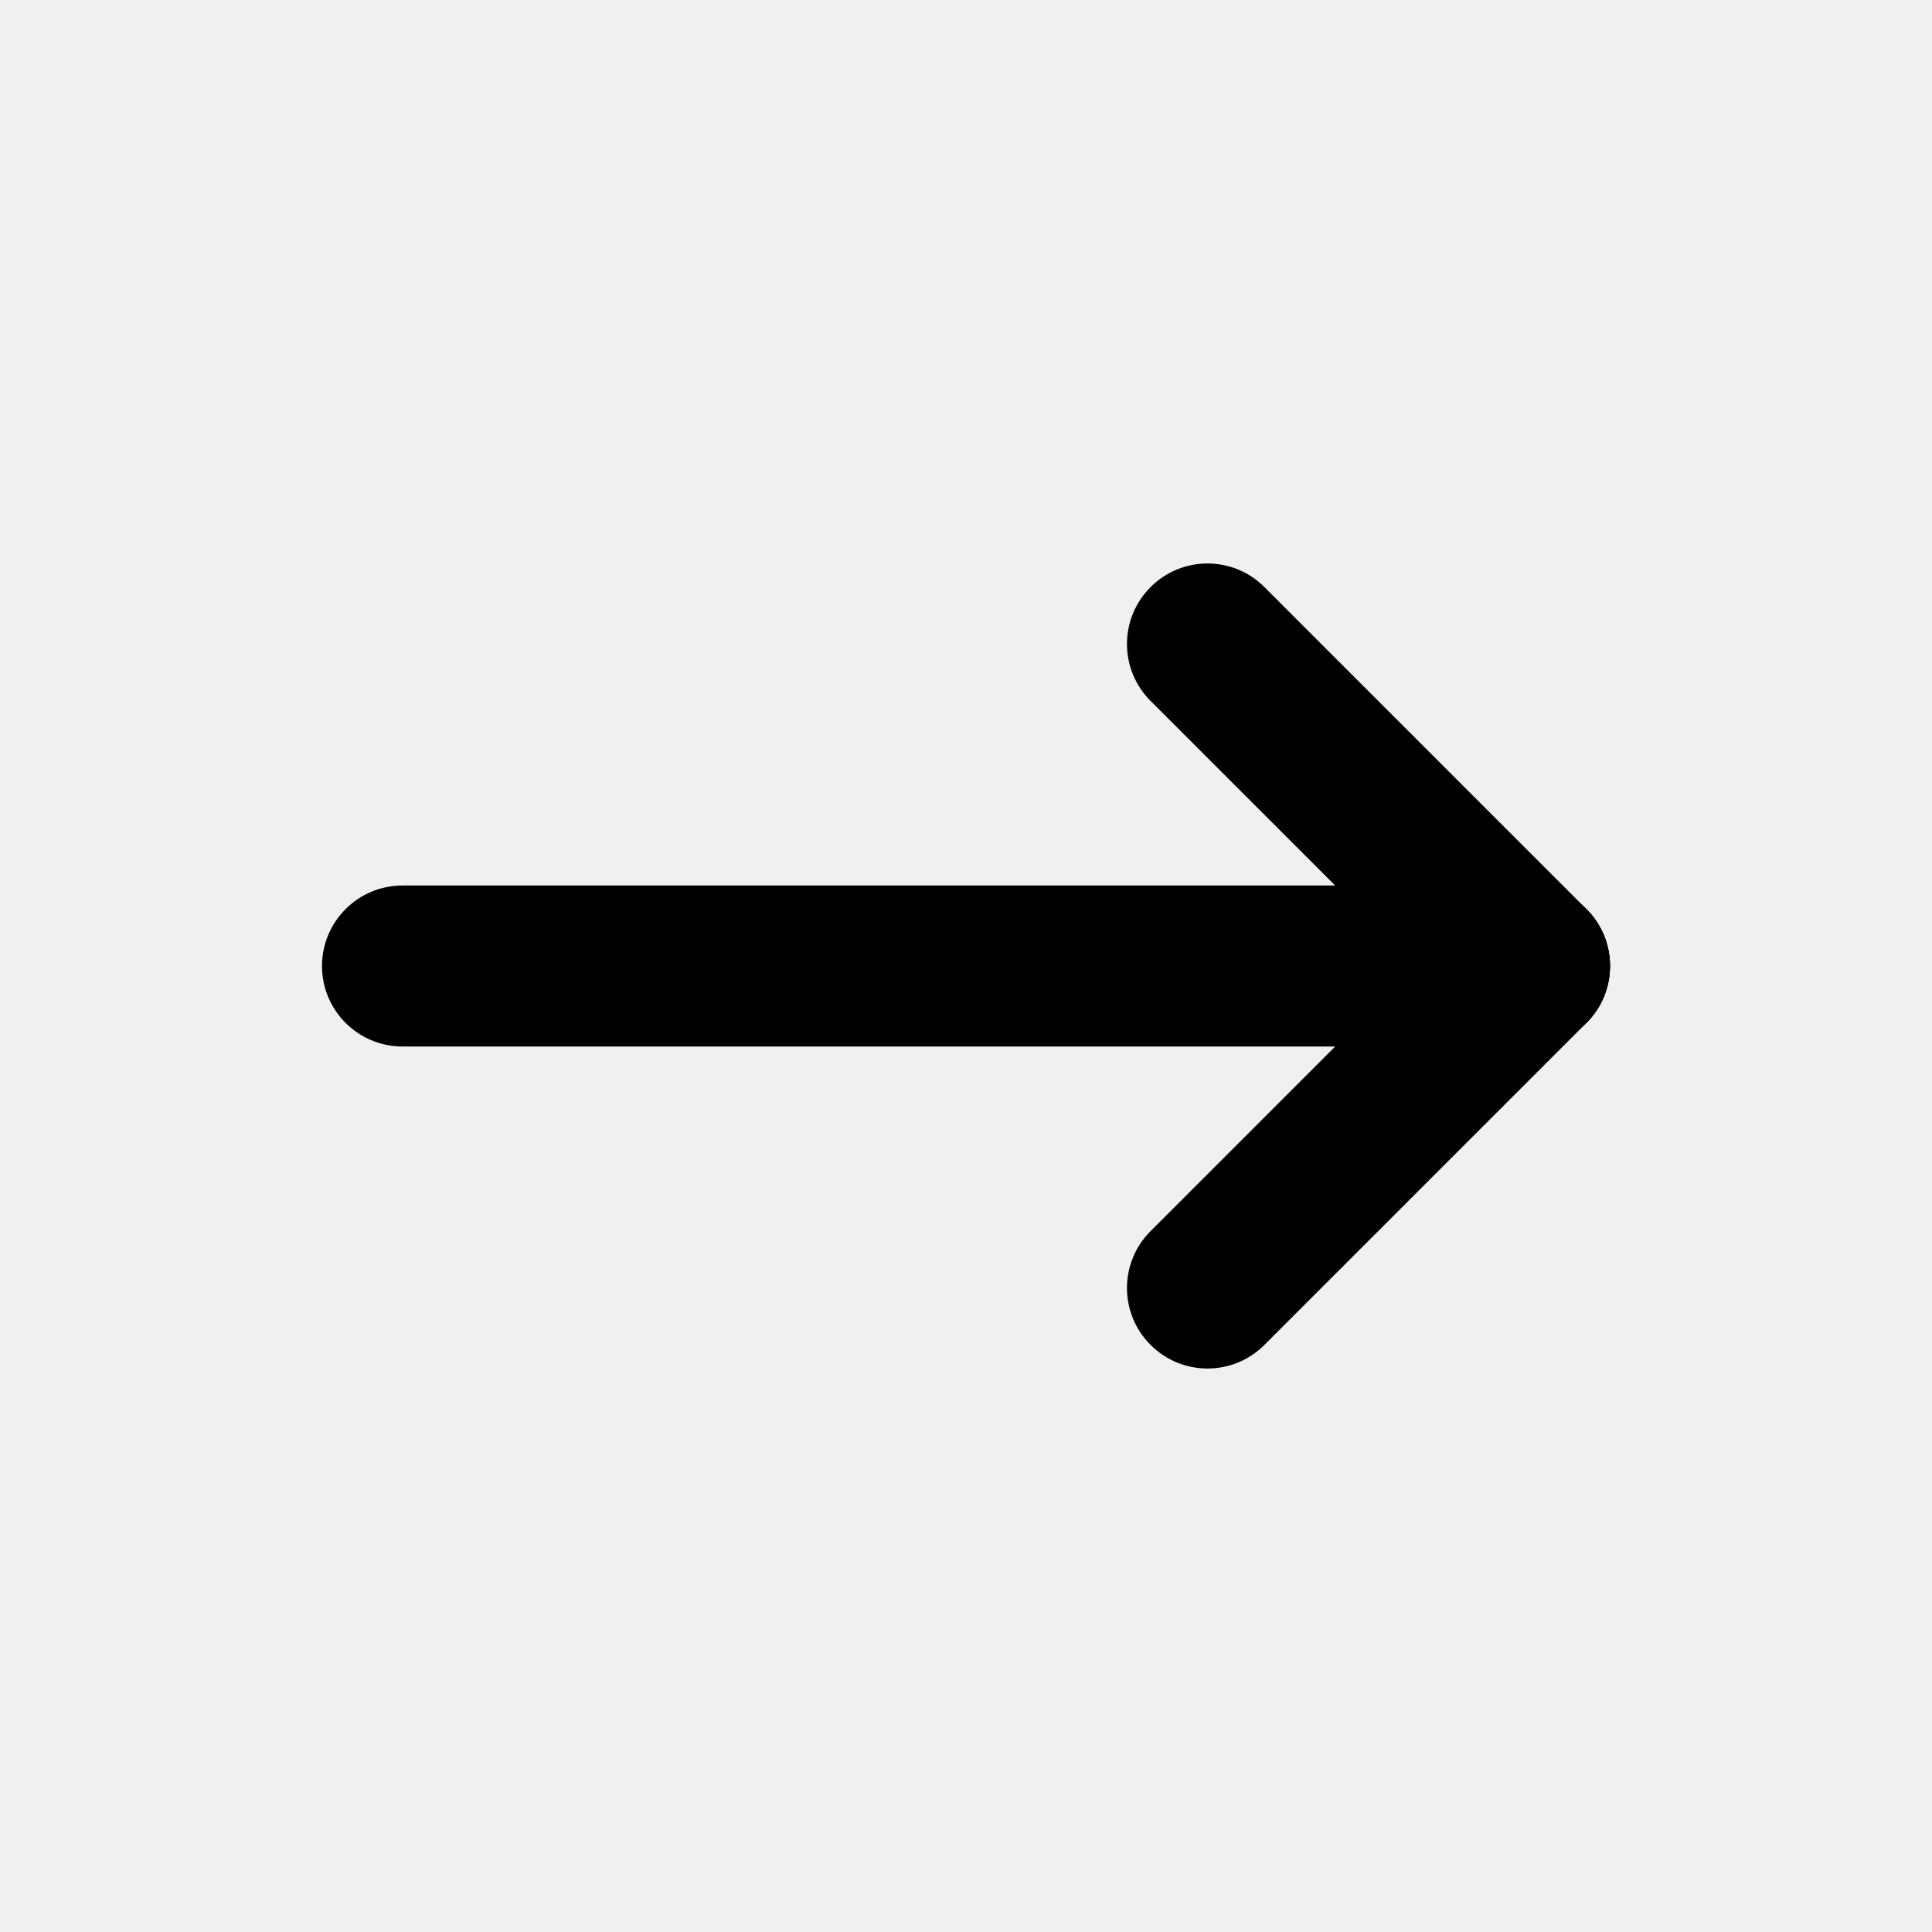
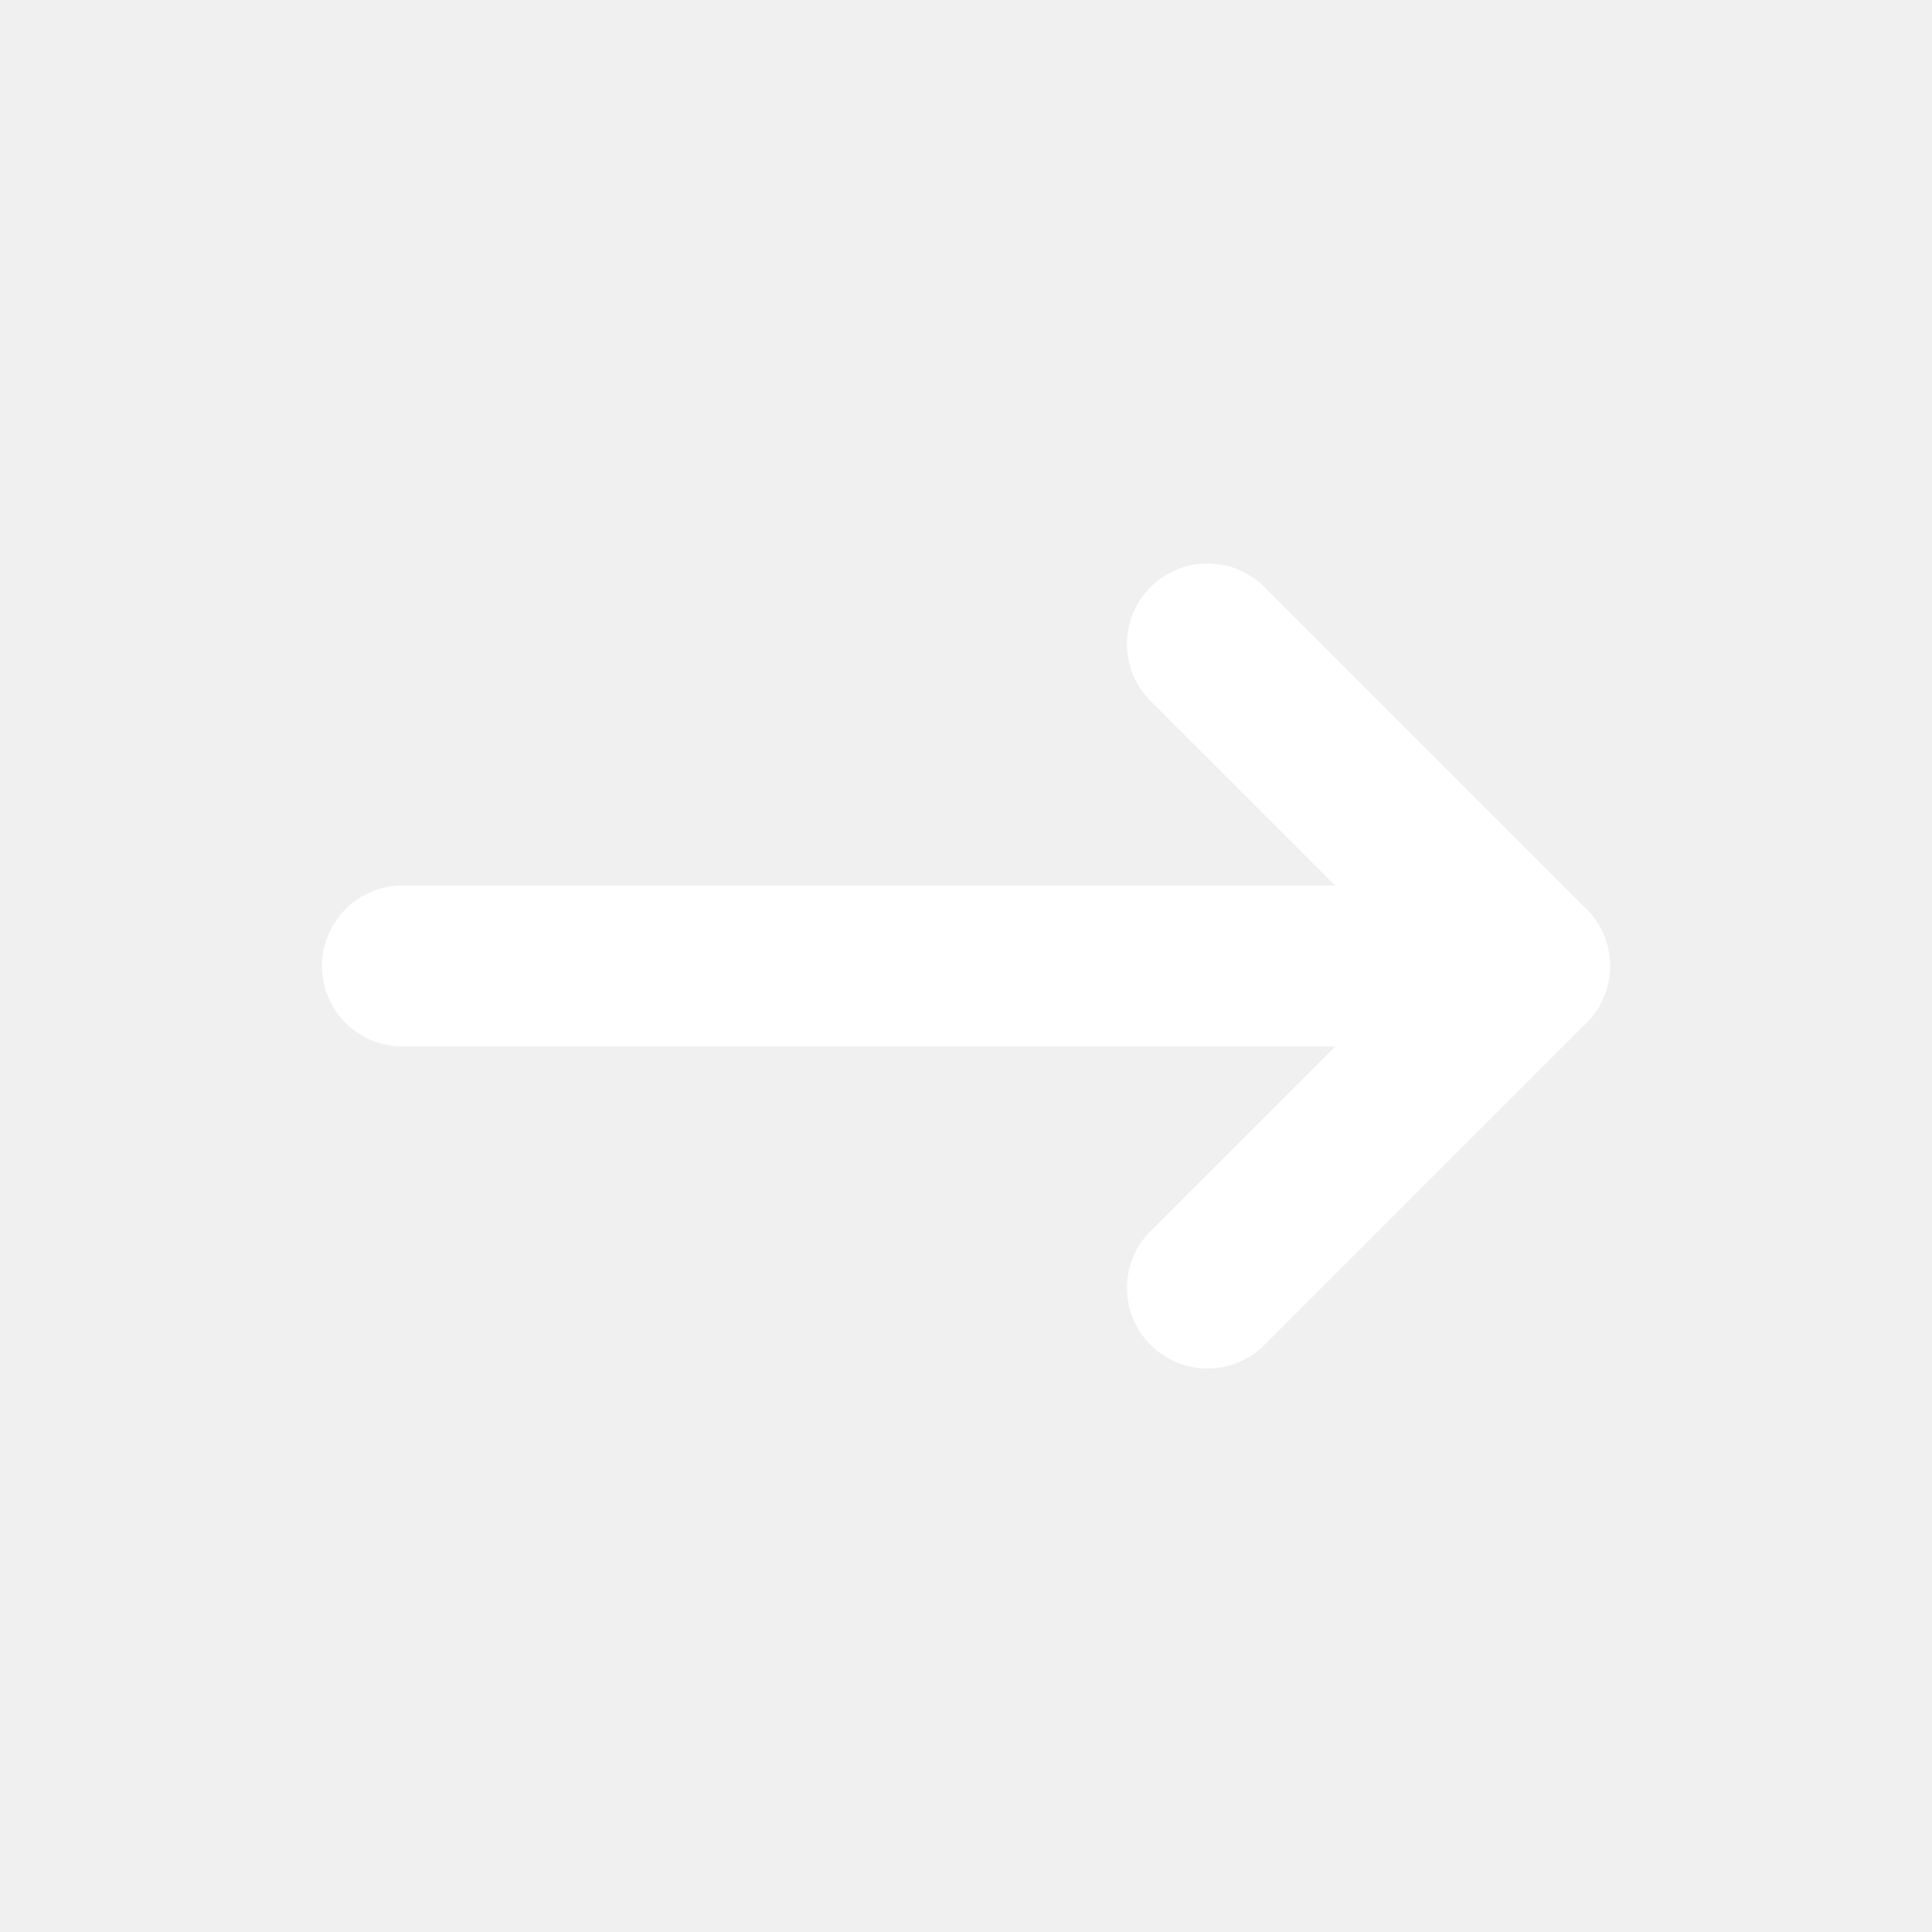
<svg xmlns="http://www.w3.org/2000/svg" width="24" height="24" viewBox="0 0 24 24" fill="none">
-   <path fill-rule="evenodd" clip-rule="evenodd" d="M4 12C4 11.448 4.448 11 5 11H19C19.552 11 20 11.448 20 12C20 12.552 19.552 13 19 13H5C4.448 13 4 12.552 4 12Z" fill="black" />
-   <path fill-rule="evenodd" clip-rule="evenodd" d="M19.707 11.293C20.098 11.683 20.098 12.317 19.707 12.707L15.707 16.707C15.317 17.098 14.683 17.098 14.293 16.707C13.902 16.317 13.902 15.683 14.293 15.293L18.293 11.293C18.683 10.902 19.317 10.902 19.707 11.293Z" fill="black" />
-   <path fill-rule="evenodd" clip-rule="evenodd" d="M14.293 7.293C14.683 6.902 15.317 6.902 15.707 7.293L19.707 11.293C20.098 11.683 20.098 12.317 19.707 12.707C19.317 13.098 18.683 13.098 18.293 12.707L14.293 8.707C13.902 8.317 13.902 7.683 14.293 7.293Z" fill="black" />
+   <path fill-rule="evenodd" clip-rule="evenodd" d="M4 12C4 11.448 4.448 11 5 11H19C19.552 11 20 11.448 20 12C20 12.552 19.552 13 19 13H5C4.448 13 4 12.552 4 12Z" fill="white" />
+   <path fill-rule="evenodd" clip-rule="evenodd" d="M19.707 11.293C20.098 11.683 20.098 12.317 19.707 12.707L15.707 16.707C15.317 17.098 14.683 17.098 14.293 16.707C13.902 16.317 13.902 15.683 14.293 15.293L18.293 11.293C18.683 10.902 19.317 10.902 19.707 11.293Z" fill="white" />
+   <path fill-rule="evenodd" clip-rule="evenodd" d="M14.293 7.293C14.683 6.902 15.317 6.902 15.707 7.293L19.707 11.293C20.098 11.683 20.098 12.317 19.707 12.707C19.317 13.098 18.683 13.098 18.293 12.707L14.293 8.707C13.902 8.317 13.902 7.683 14.293 7.293Z" fill="white" />
</svg>
